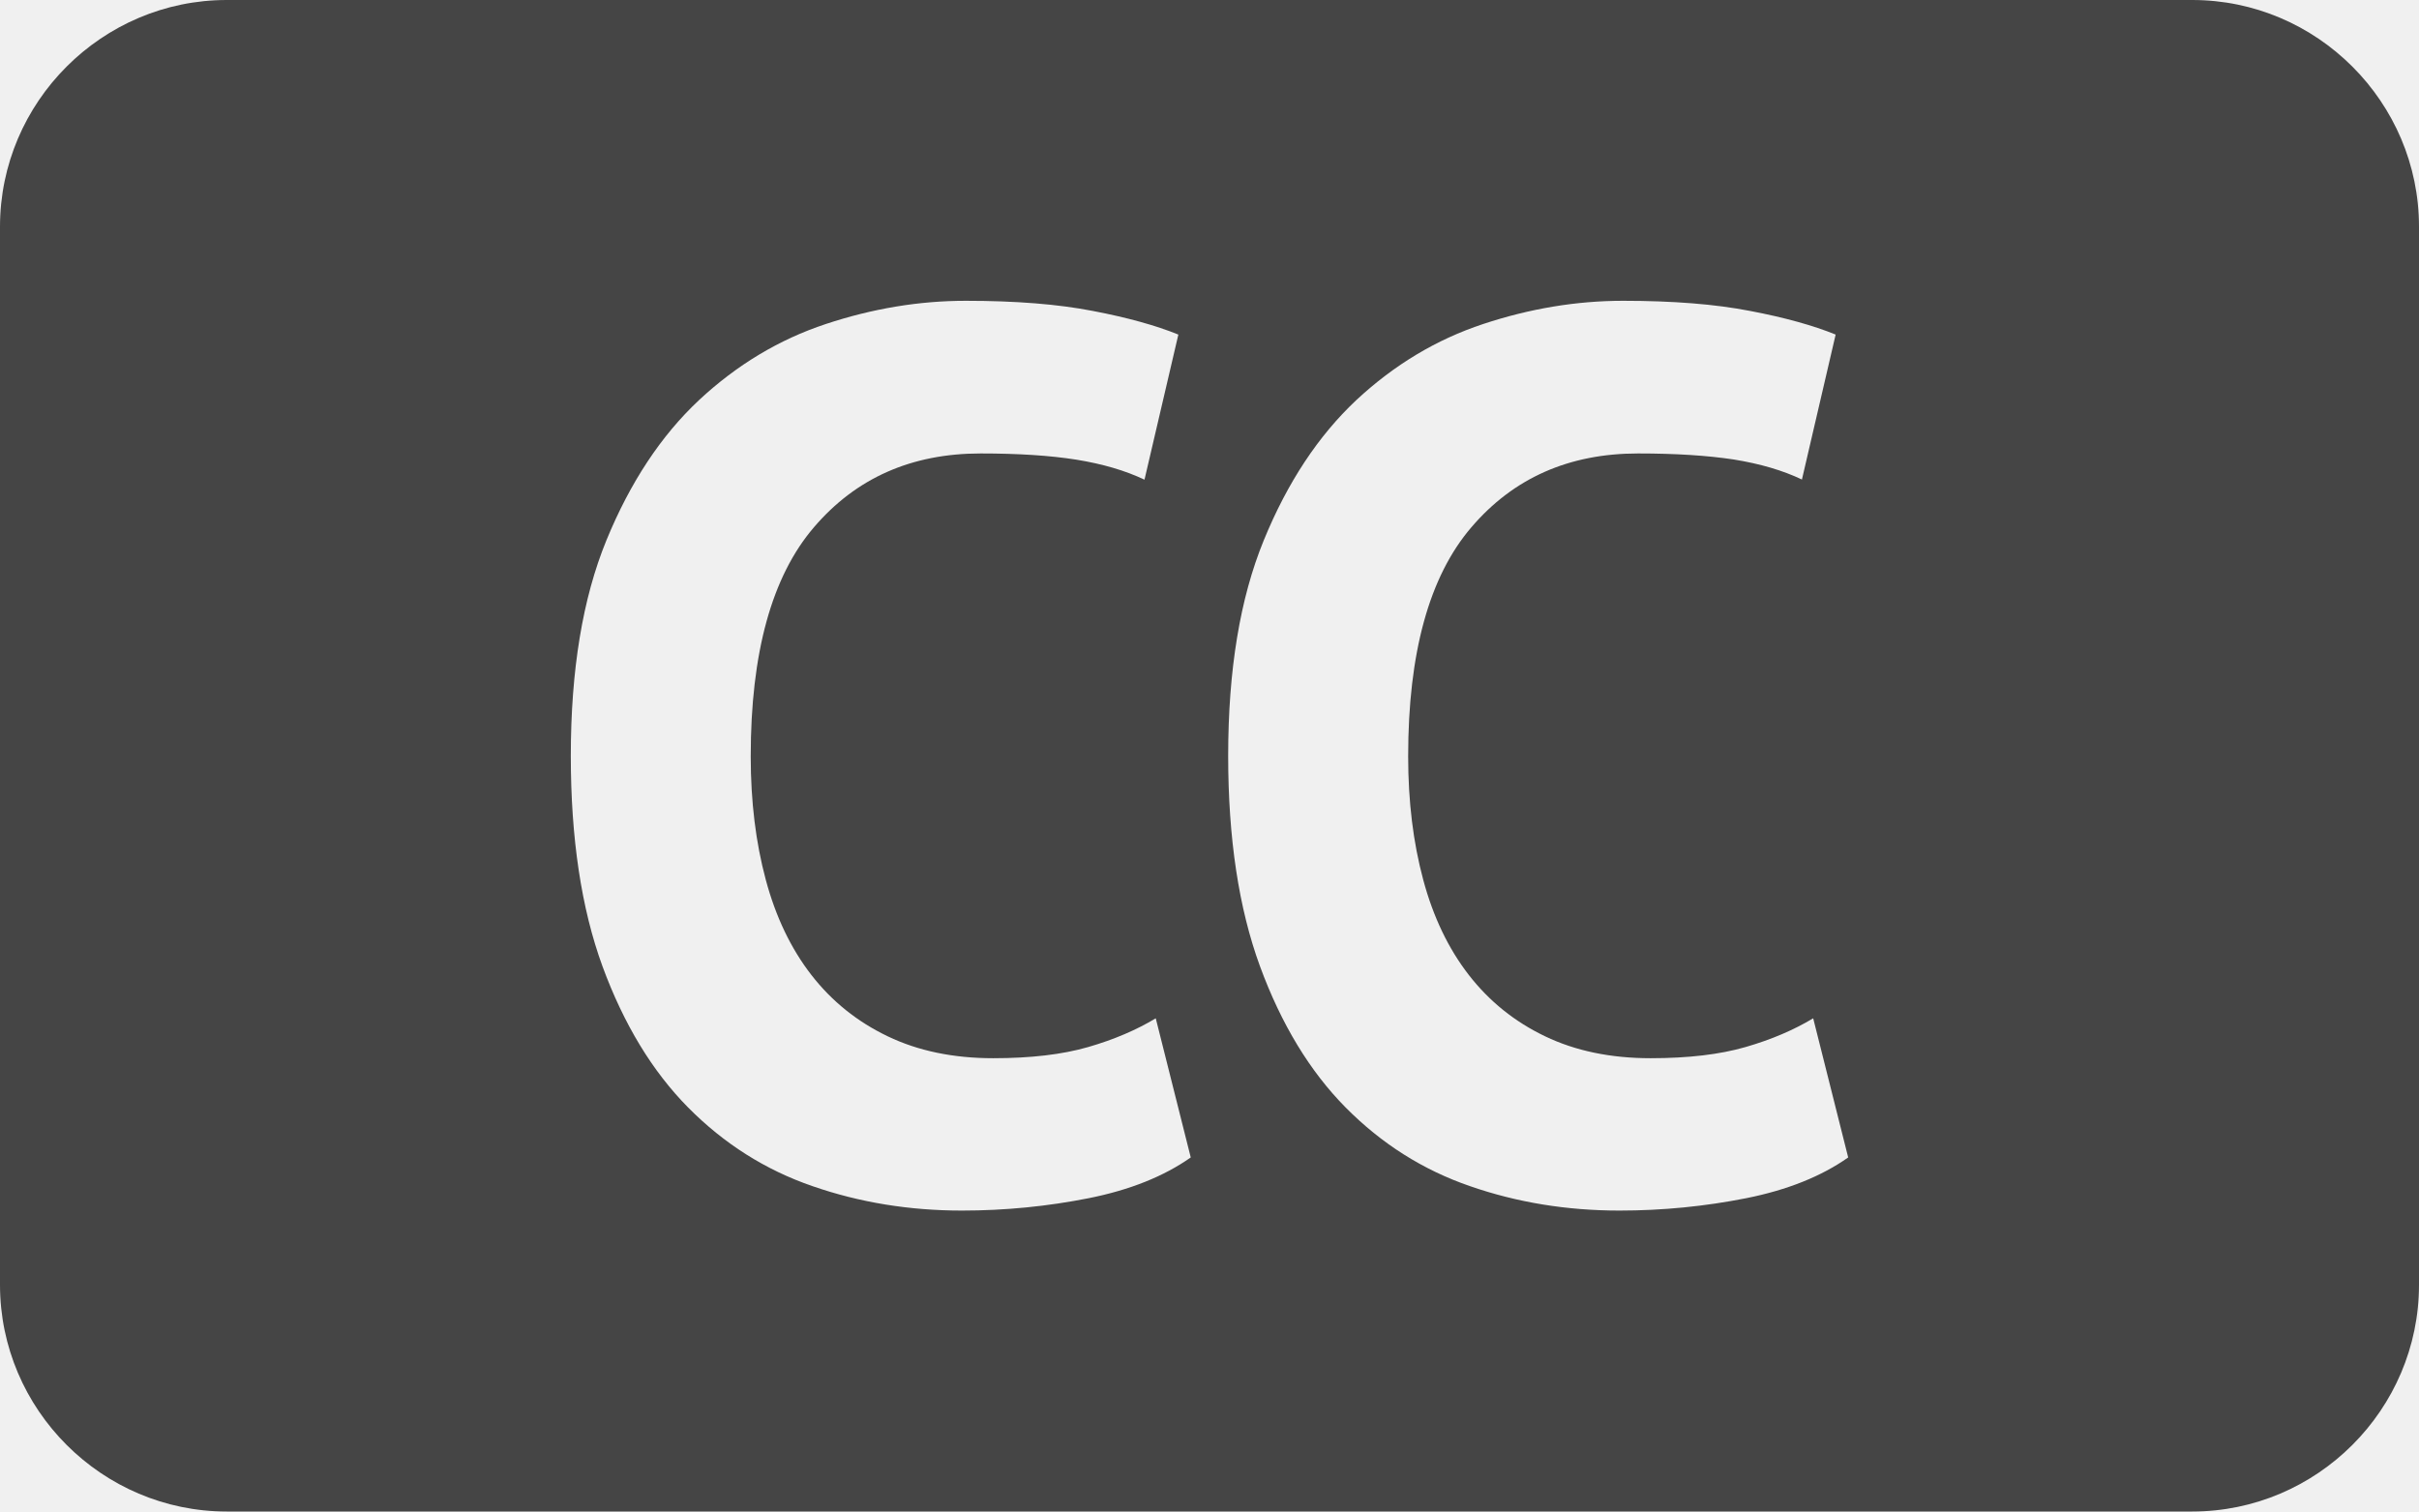
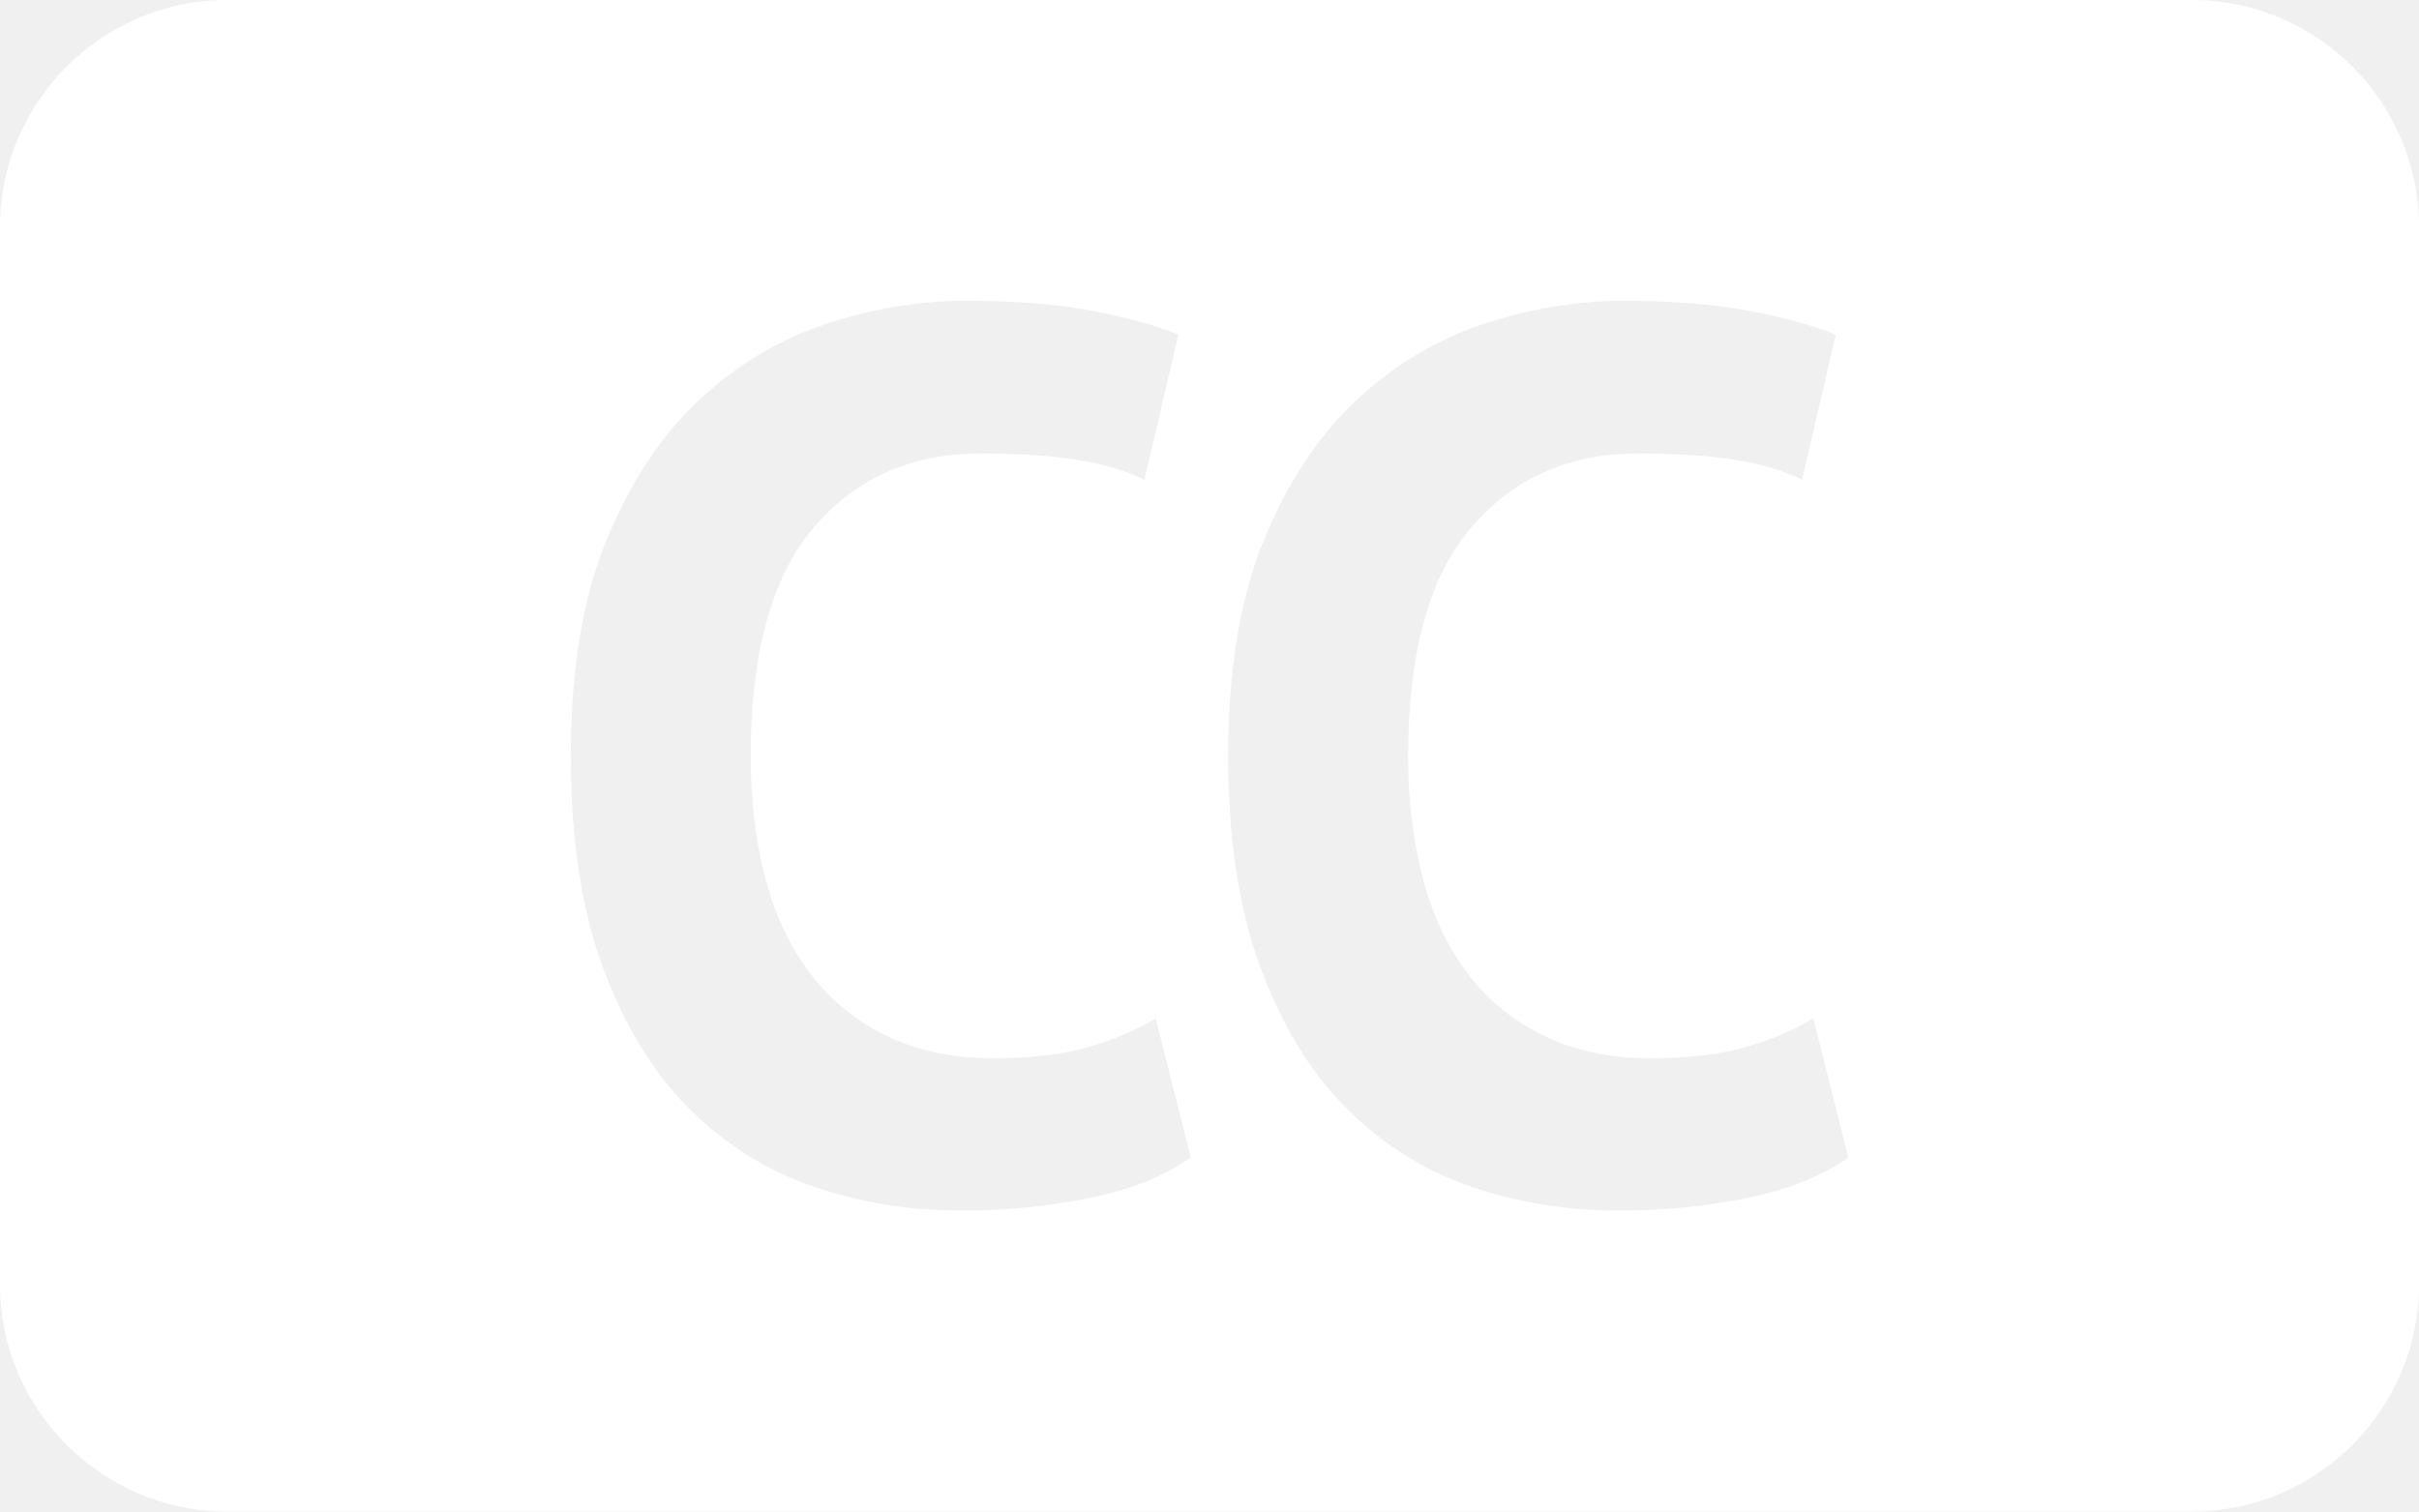
- <svg xmlns="http://www.w3.org/2000/svg" version="1.0" id="Layer_1" x="0px" y="0px" width="32px" height="20px" viewBox="0 0 32 20" enable-background="new 0 0 32 20" xml:space="preserve">
-   <path fill="#454545" d="M29,0H3C1.35,0,0,1.35,0,3v14c0,1.65,1.35,3,3,3h26c1.65,0,3-1.35,3-3V3C32,1.35,30.65,0,29,0z   M14.403,15.854c-0.545,0.108-1.104,0.164-1.678,0.164c-0.694,0-1.354-0.107-1.976-0.323c-0.623-0.214-1.172-0.562-1.646-1.041  s-0.852-1.103-1.133-1.868C7.69,12.02,7.551,11.091,7.551,10c0-1.134,0.157-2.085,0.471-2.851c0.315-0.768,0.723-1.384,1.224-1.854  c0.502-0.468,1.062-0.804,1.679-1.008c0.616-0.204,1.233-0.307,1.852-0.307c0.66,0,1.22,0.045,1.678,0.134  c0.457,0.087,0.835,0.192,1.133,0.313L15.14,6.347c-0.254-0.121-0.555-0.209-0.902-0.265C13.891,6.027,13.47,6,12.973,6  c-0.915,0-1.649,0.325-2.206,0.977c-0.558,0.651-0.836,1.663-0.836,3.031c0,0.598,0.067,1.142,0.199,1.632  c0.132,0.493,0.334,0.913,0.603,1.26c0.271,0.349,0.607,0.619,1.01,0.812c0.402,0.193,0.867,0.29,1.396,0.29  c0.496,0,0.915-0.049,1.257-0.148c0.342-0.099,0.639-0.227,0.893-0.38l0.463,1.841C15.398,15.564,14.949,15.745,14.403,15.854z   M23.101,15.854c-0.545,0.108-1.105,0.164-1.678,0.164c-0.694,0-1.354-0.107-1.976-0.323c-0.623-0.214-1.172-0.562-1.646-1.041  s-0.852-1.103-1.133-1.868c-0.281-0.767-0.421-1.695-0.421-2.786c0-1.134,0.157-2.085,0.471-2.851  c0.314-0.768,0.723-1.384,1.223-1.854c0.502-0.468,1.062-0.804,1.68-1.008c0.616-0.204,1.233-0.307,1.851-0.307  c0.661,0,1.221,0.045,1.678,0.134c0.458,0.087,0.836,0.192,1.133,0.313l-0.446,1.918c-0.253-0.121-0.554-0.209-0.901-0.265  C22.588,6.027,22.166,6,21.67,6c-0.915,0-1.649,0.325-2.206,0.977c-0.558,0.651-0.836,1.663-0.836,3.031  c0,0.598,0.067,1.142,0.199,1.632c0.132,0.493,0.334,0.913,0.603,1.26c0.271,0.349,0.606,0.619,1.009,0.812  c0.402,0.193,0.868,0.29,1.396,0.29c0.497,0,0.915-0.049,1.257-0.148c0.342-0.099,0.64-0.227,0.894-0.38l0.463,1.841  C24.096,15.564,23.646,15.745,23.101,15.854z" />
+ <svg xmlns="http://www.w3.org/2000/svg" version="1.1" id="Layer_1" x="0px" y="0px" width="32px" height="20px" viewBox="0 0 32 20" enable-background="new 0 0 32 20" xml:space="preserve">
+   <path fill="#FFFFFF" d="M29,0H3C1.35,0,0,1.35,0,3v14c0,1.65,1.35,3,3,3h26c1.65,0,3-1.35,3-3V3C32,1.35,30.65,0,29,0z   M14.403,15.854c-0.545,0.108-1.104,0.164-1.678,0.164c-0.694,0-1.354-0.106-1.976-0.322c-0.623-0.215-1.172-0.563-1.646-1.041  c-0.474-0.479-0.852-1.104-1.133-1.868C7.69,12.02,7.551,11.091,7.551,10c0-1.134,0.157-2.085,0.471-2.851  c0.315-0.768,0.723-1.384,1.224-1.854c0.502-0.468,1.062-0.804,1.679-1.008c0.616-0.204,1.233-0.307,1.852-0.307  c0.66,0,1.22,0.045,1.678,0.134c0.457,0.087,0.835,0.192,1.133,0.313l-0.448,1.92c-0.254-0.121-0.555-0.209-0.902-0.265  C13.891,6.027,13.47,6,12.973,6c-0.915,0-1.649,0.325-2.206,0.977c-0.558,0.651-0.836,1.663-0.836,3.031  c0,0.598,0.067,1.143,0.199,1.633c0.132,0.492,0.334,0.912,0.603,1.26c0.271,0.349,0.607,0.619,1.01,0.812  c0.402,0.192,0.867,0.29,1.396,0.29c0.496,0,0.915-0.049,1.257-0.148c0.342-0.099,0.639-0.227,0.893-0.379l0.463,1.84  C15.398,15.564,14.949,15.745,14.403,15.854z M23.102,15.854c-0.545,0.108-1.105,0.164-1.679,0.164  c-0.694,0-1.354-0.106-1.976-0.322c-0.623-0.215-1.172-0.563-1.646-1.041c-0.474-0.479-0.852-1.104-1.133-1.868  c-0.281-0.767-0.421-1.695-0.421-2.786c0-1.134,0.157-2.085,0.471-2.851c0.314-0.768,0.724-1.384,1.224-1.854  c0.502-0.468,1.062-0.804,1.68-1.008c0.615-0.204,1.232-0.307,1.852-0.307c0.66,0,1.221,0.045,1.678,0.134  c0.457,0.087,0.836,0.192,1.133,0.313l-0.446,1.918c-0.253-0.121-0.554-0.209-0.901-0.265C22.588,6.027,22.166,6,21.67,6  c-0.915,0-1.648,0.325-2.206,0.977c-0.558,0.651-0.836,1.663-0.836,3.031c0,0.598,0.067,1.143,0.199,1.633  c0.132,0.492,0.334,0.912,0.603,1.26c0.271,0.349,0.606,0.619,1.01,0.812c0.401,0.192,0.867,0.29,1.396,0.29  c0.497,0,0.915-0.049,1.257-0.148c0.342-0.099,0.641-0.227,0.895-0.379l0.463,1.84C24.096,15.564,23.646,15.745,23.102,15.854z" />
</svg>
